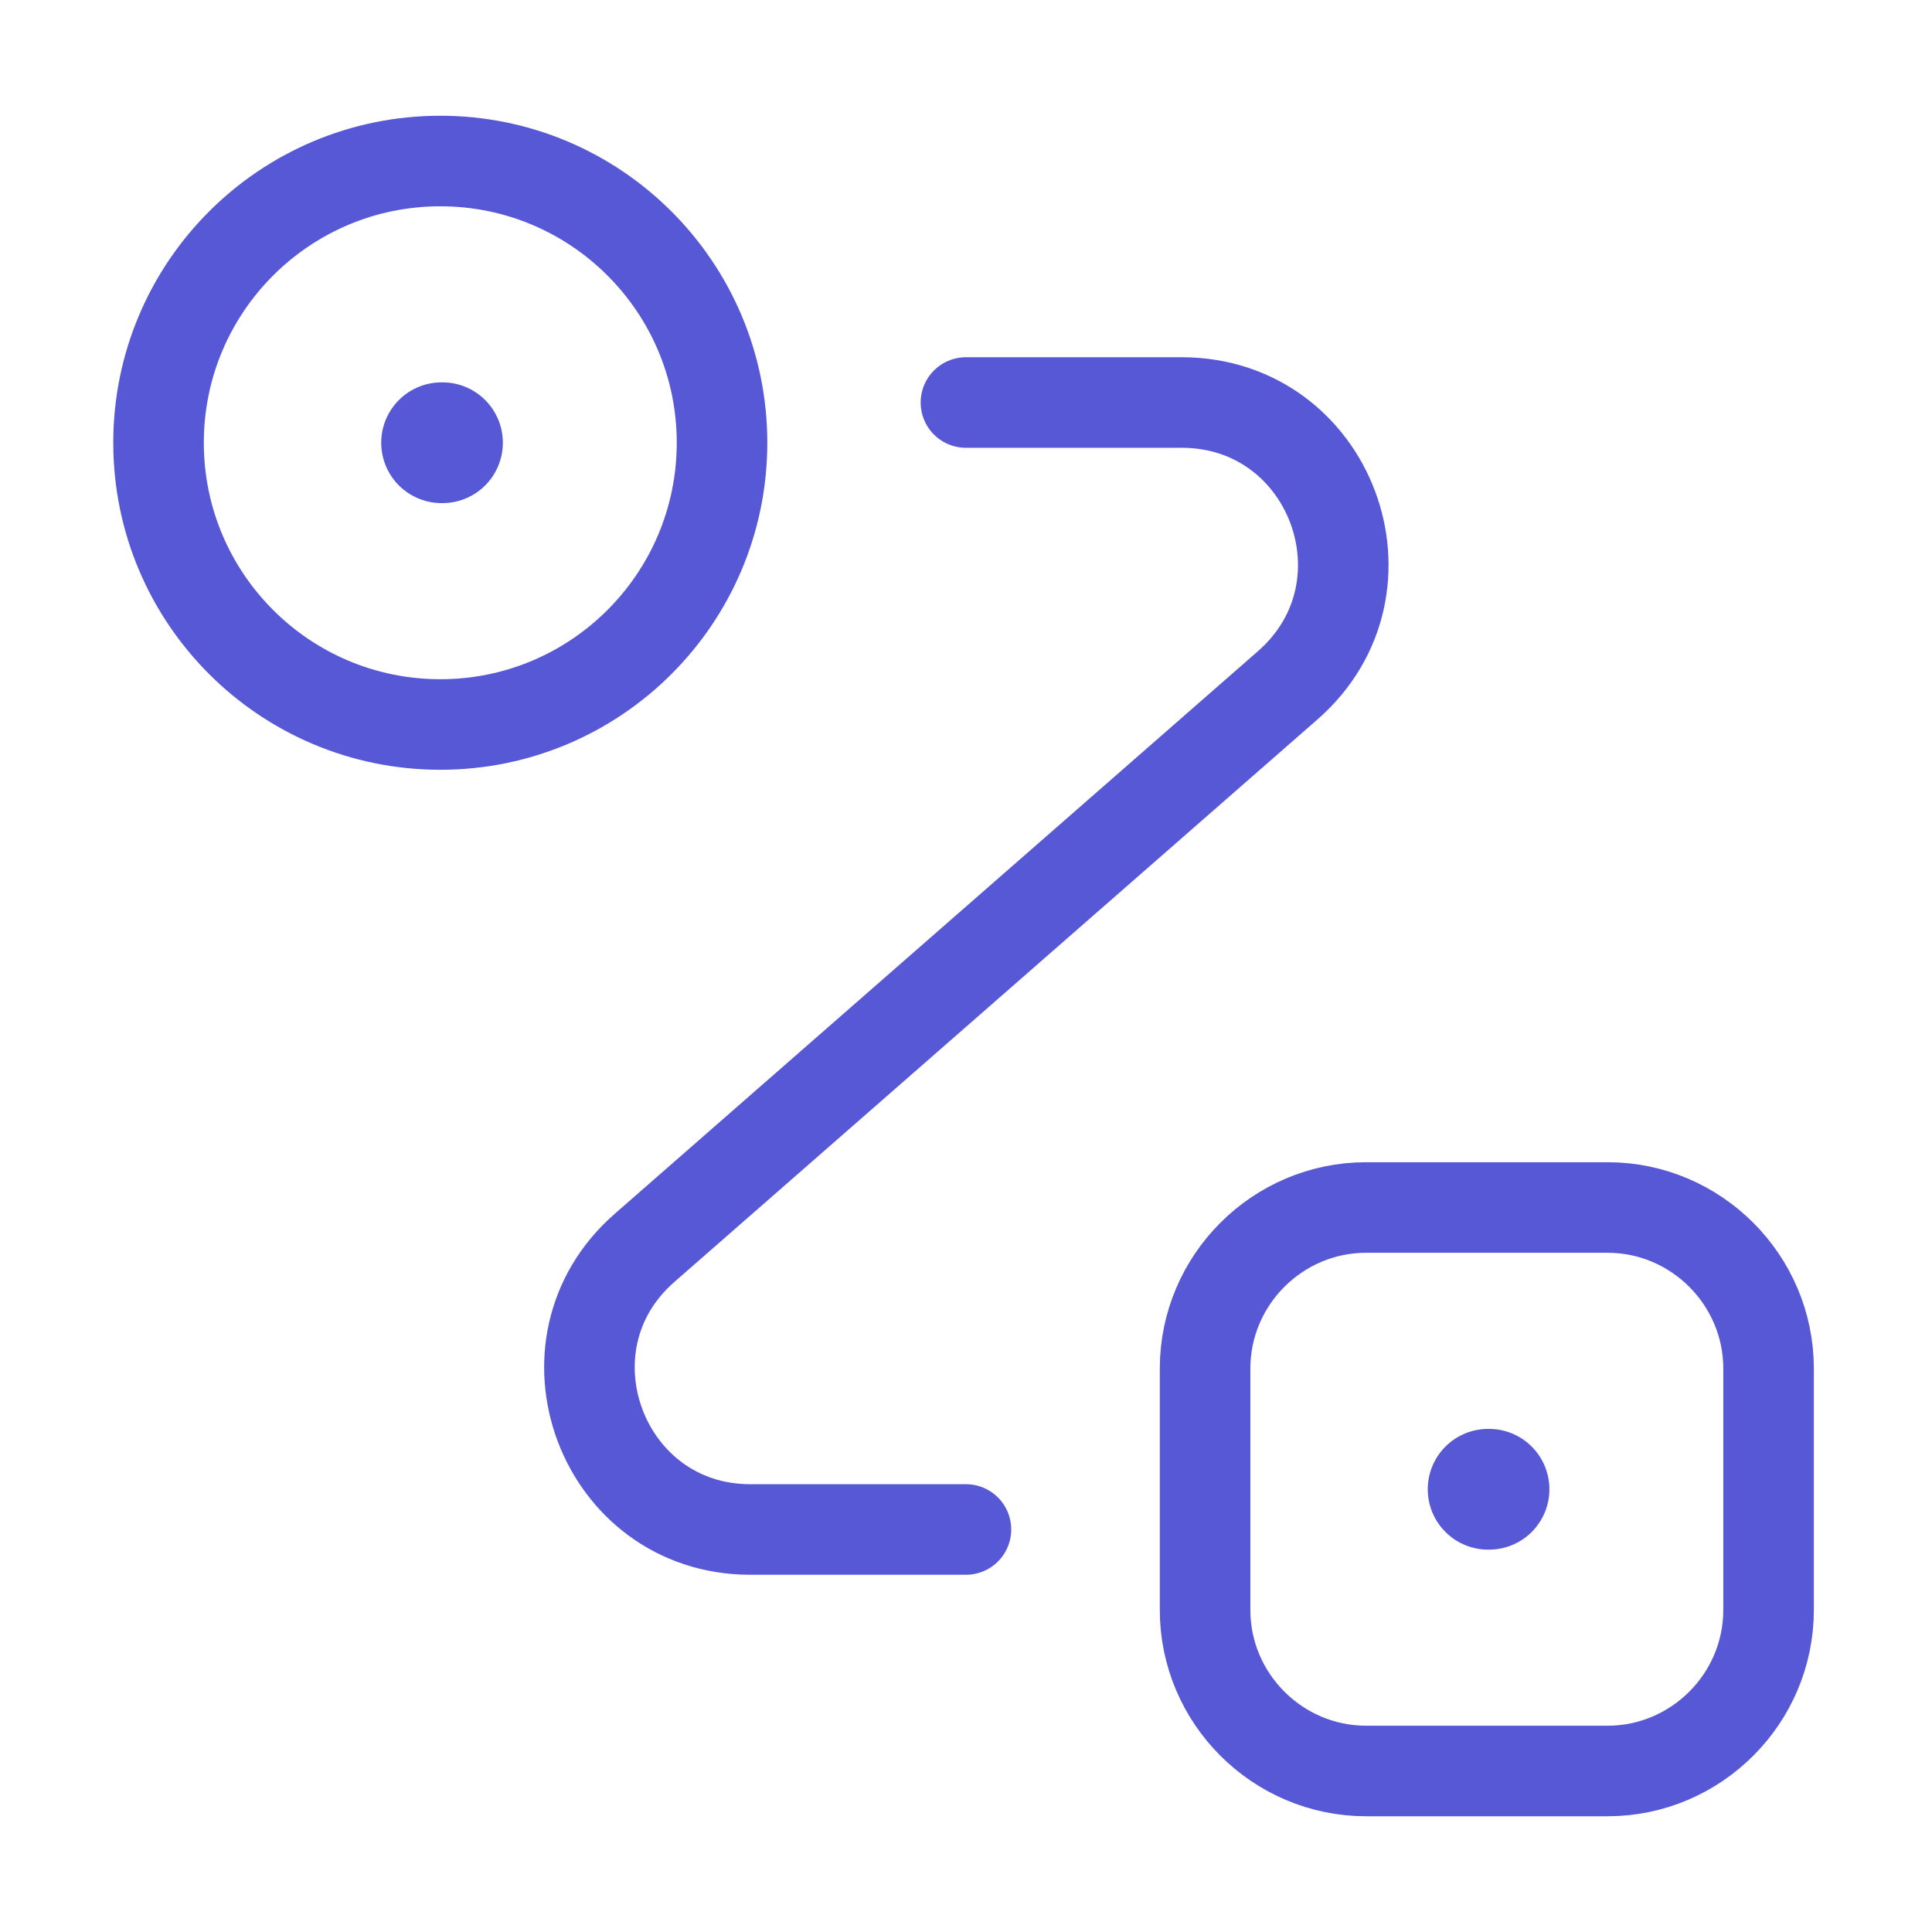
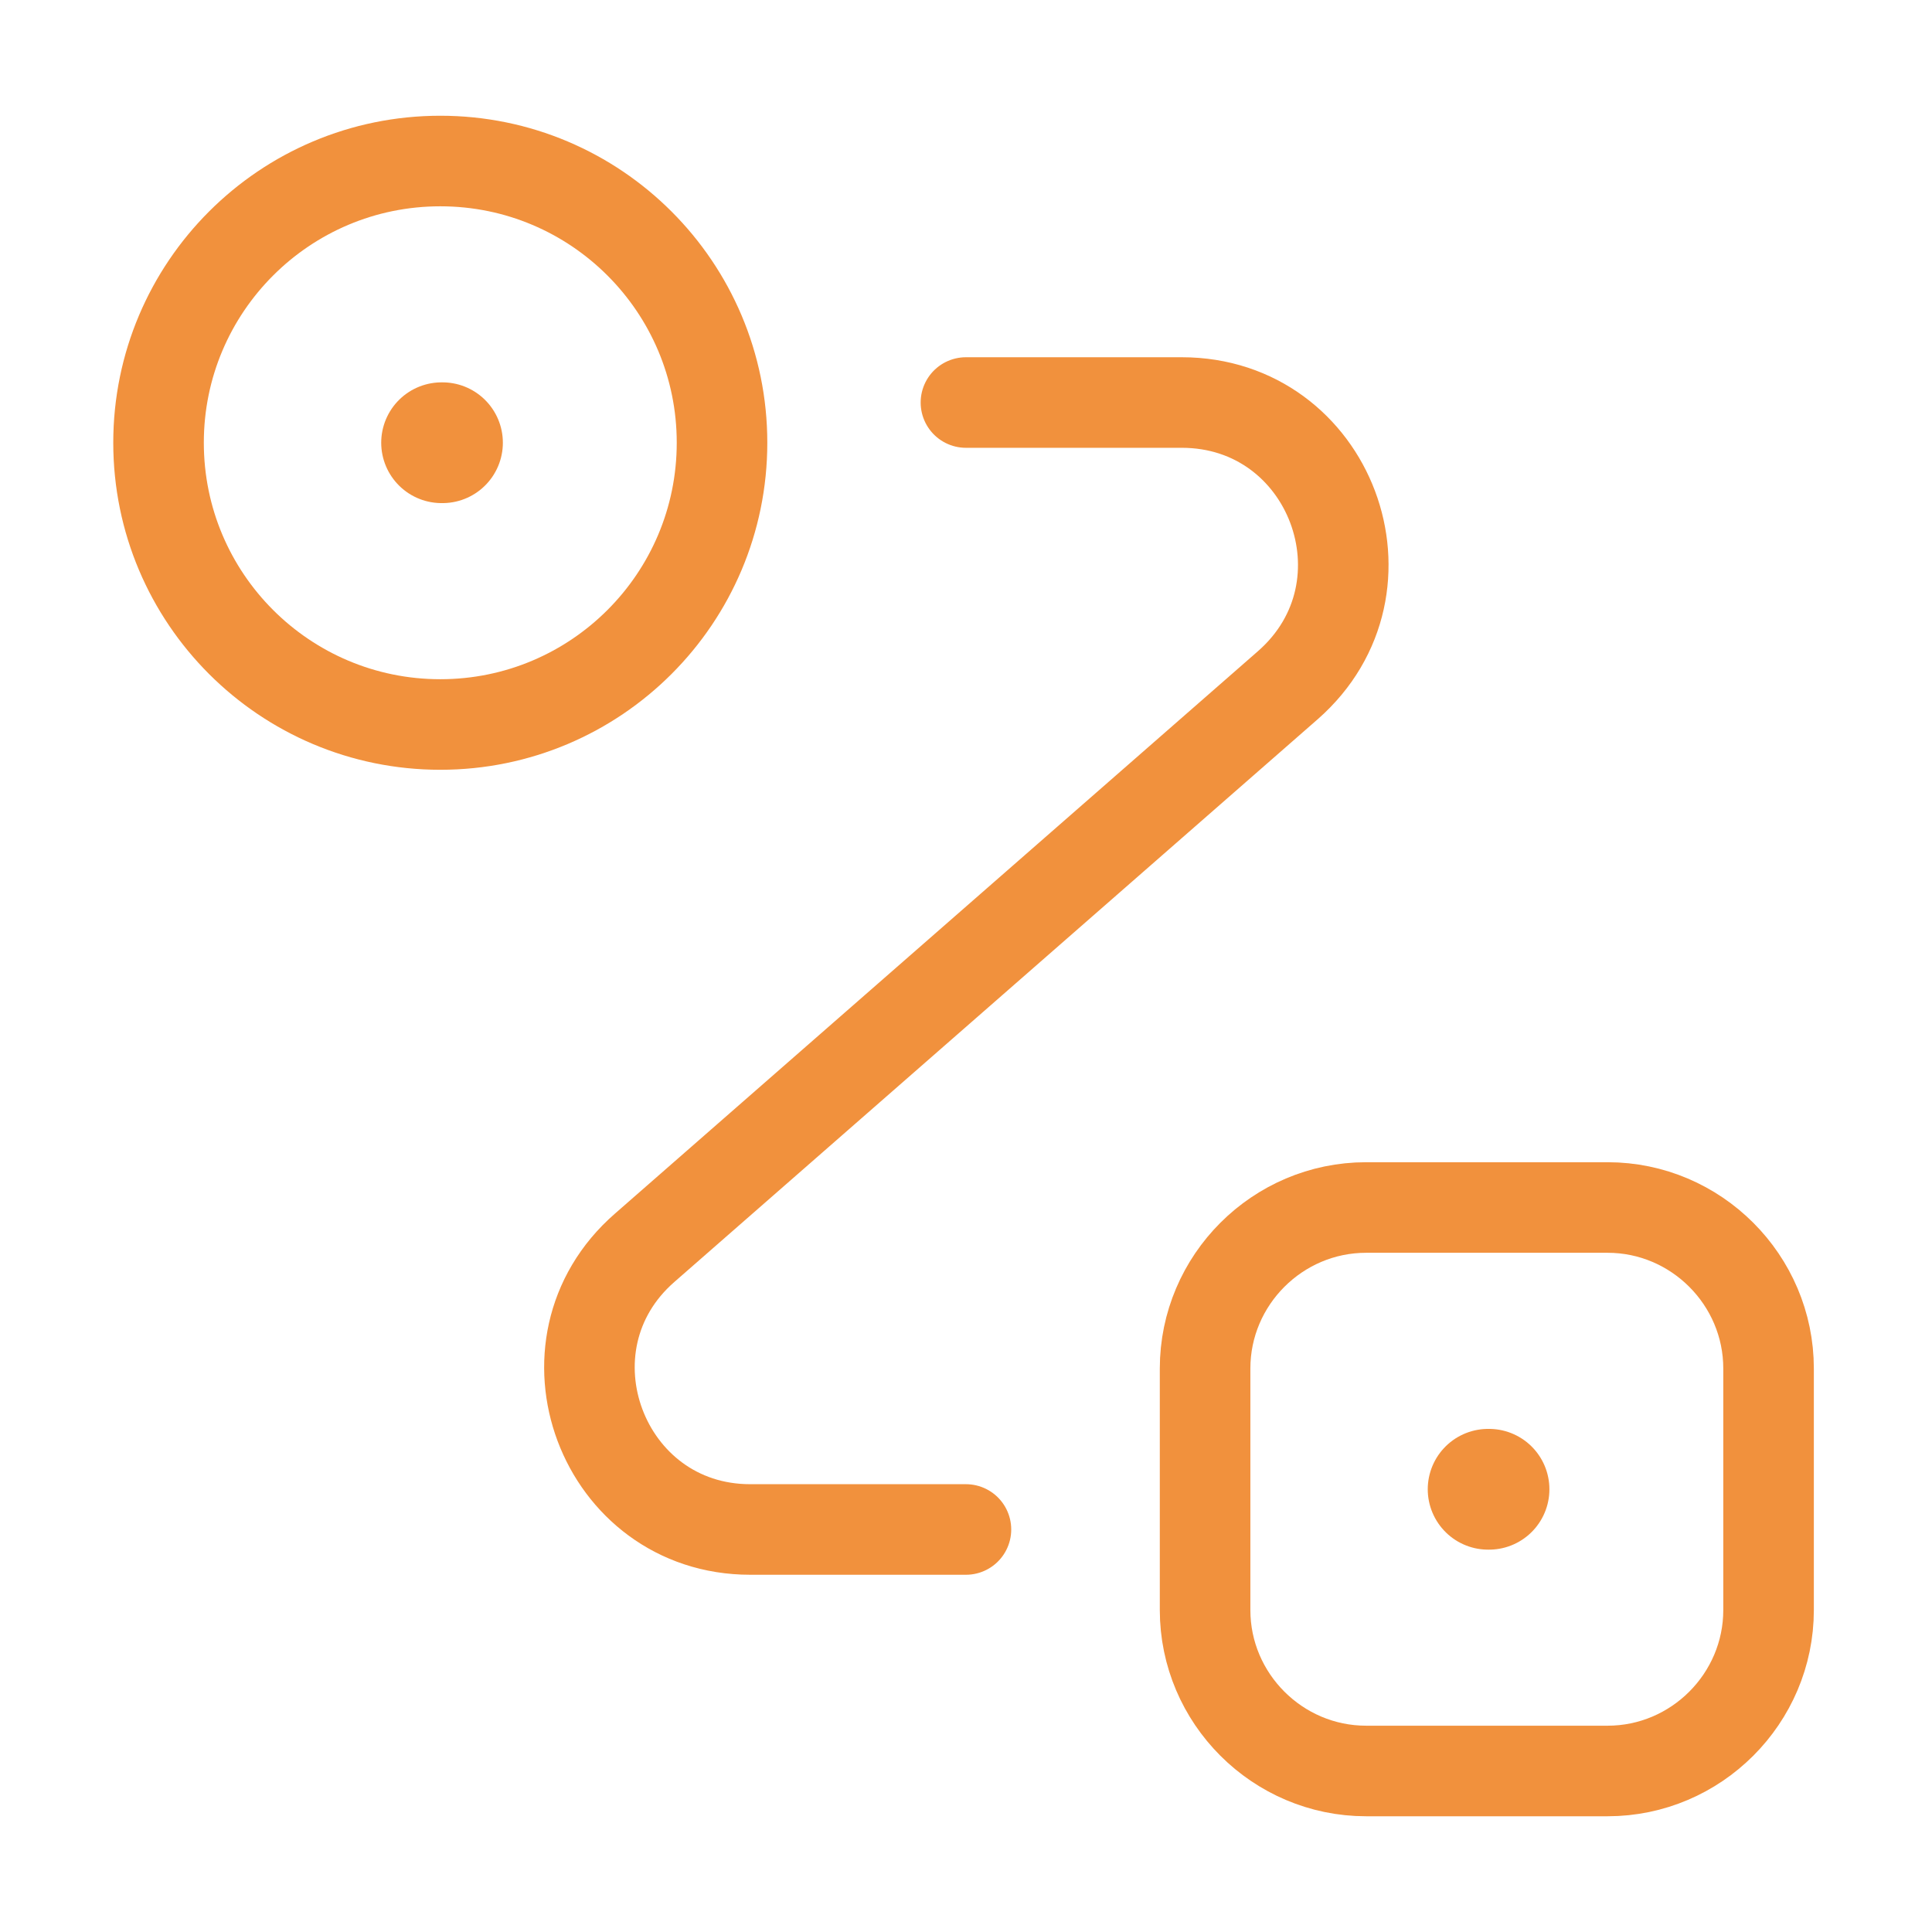
<svg xmlns="http://www.w3.org/2000/svg" width="32" height="32" viewBox="0 0 32 32" fill="none">
-   <path d="M7.293 12C9.87 12 11.959 9.911 11.959 7.333C11.959 4.756 9.87 2.667 7.293 2.667C4.715 2.667 2.626 4.756 2.626 7.333C2.626 9.911 4.715 12 7.293 12Z" stroke="#5758D6" stroke-width="1.5" />
-   <path d="M22.627 20H26.627C28.093 20 29.293 21.2 29.293 22.667V26.667C29.293 28.133 28.093 29.333 26.627 29.333H22.627C21.16 29.333 19.96 28.133 19.96 26.667V22.667C19.96 21.2 21.16 20 22.627 20Z" stroke="#5758D6" stroke-width="1.5" />
-   <path d="M15.999 6.667H19.573C22.039 6.667 23.186 9.72 21.333 11.347L10.679 20.666C8.826 22.28 9.973 25.333 12.426 25.333H15.999" stroke="#5758D6" stroke-width="1.5" stroke-linecap="round" stroke-linejoin="round" />
-   <path d="M7.314 7.333H7.329" stroke="#5758D6" stroke-width="2" stroke-linecap="round" stroke-linejoin="round" />
-   <path d="M24.648 24.667H24.663" stroke="#5758D6" stroke-width="2" stroke-linecap="round" stroke-linejoin="round" />
+   <path d="M7.293 12C9.87 12 11.959 9.911 11.959 7.333C11.959 4.756 9.87 2.667 7.293 2.667C4.715 2.667 2.626 4.756 2.626 7.333C2.626 9.911 4.715 12 7.293 12Z" stroke="#f1913d" stroke-width="1.5" />
+   <path d="M22.627 20H26.627C28.093 20 29.293 21.2 29.293 22.667V26.667C29.293 28.133 28.093 29.333 26.627 29.333H22.627C21.16 29.333 19.96 28.133 19.96 26.667V22.667C19.96 21.2 21.16 20 22.627 20Z" stroke="#f1913d" stroke-width="1.5" />
+   <path d="M15.999 6.667H19.573C22.039 6.667 23.186 9.72 21.333 11.347L10.679 20.666C8.826 22.28 9.973 25.333 12.426 25.333H15.999" stroke="#f1913d" stroke-width="1.5" stroke-linecap="round" stroke-linejoin="round" />
+   <path d="M7.314 7.333H7.329" stroke="#f1913d" stroke-width="2" stroke-linecap="round" stroke-linejoin="round" />
+   <path d="M24.648 24.667H24.663" stroke="#f1913d" stroke-width="2" stroke-linecap="round" stroke-linejoin="round" />
</svg>
